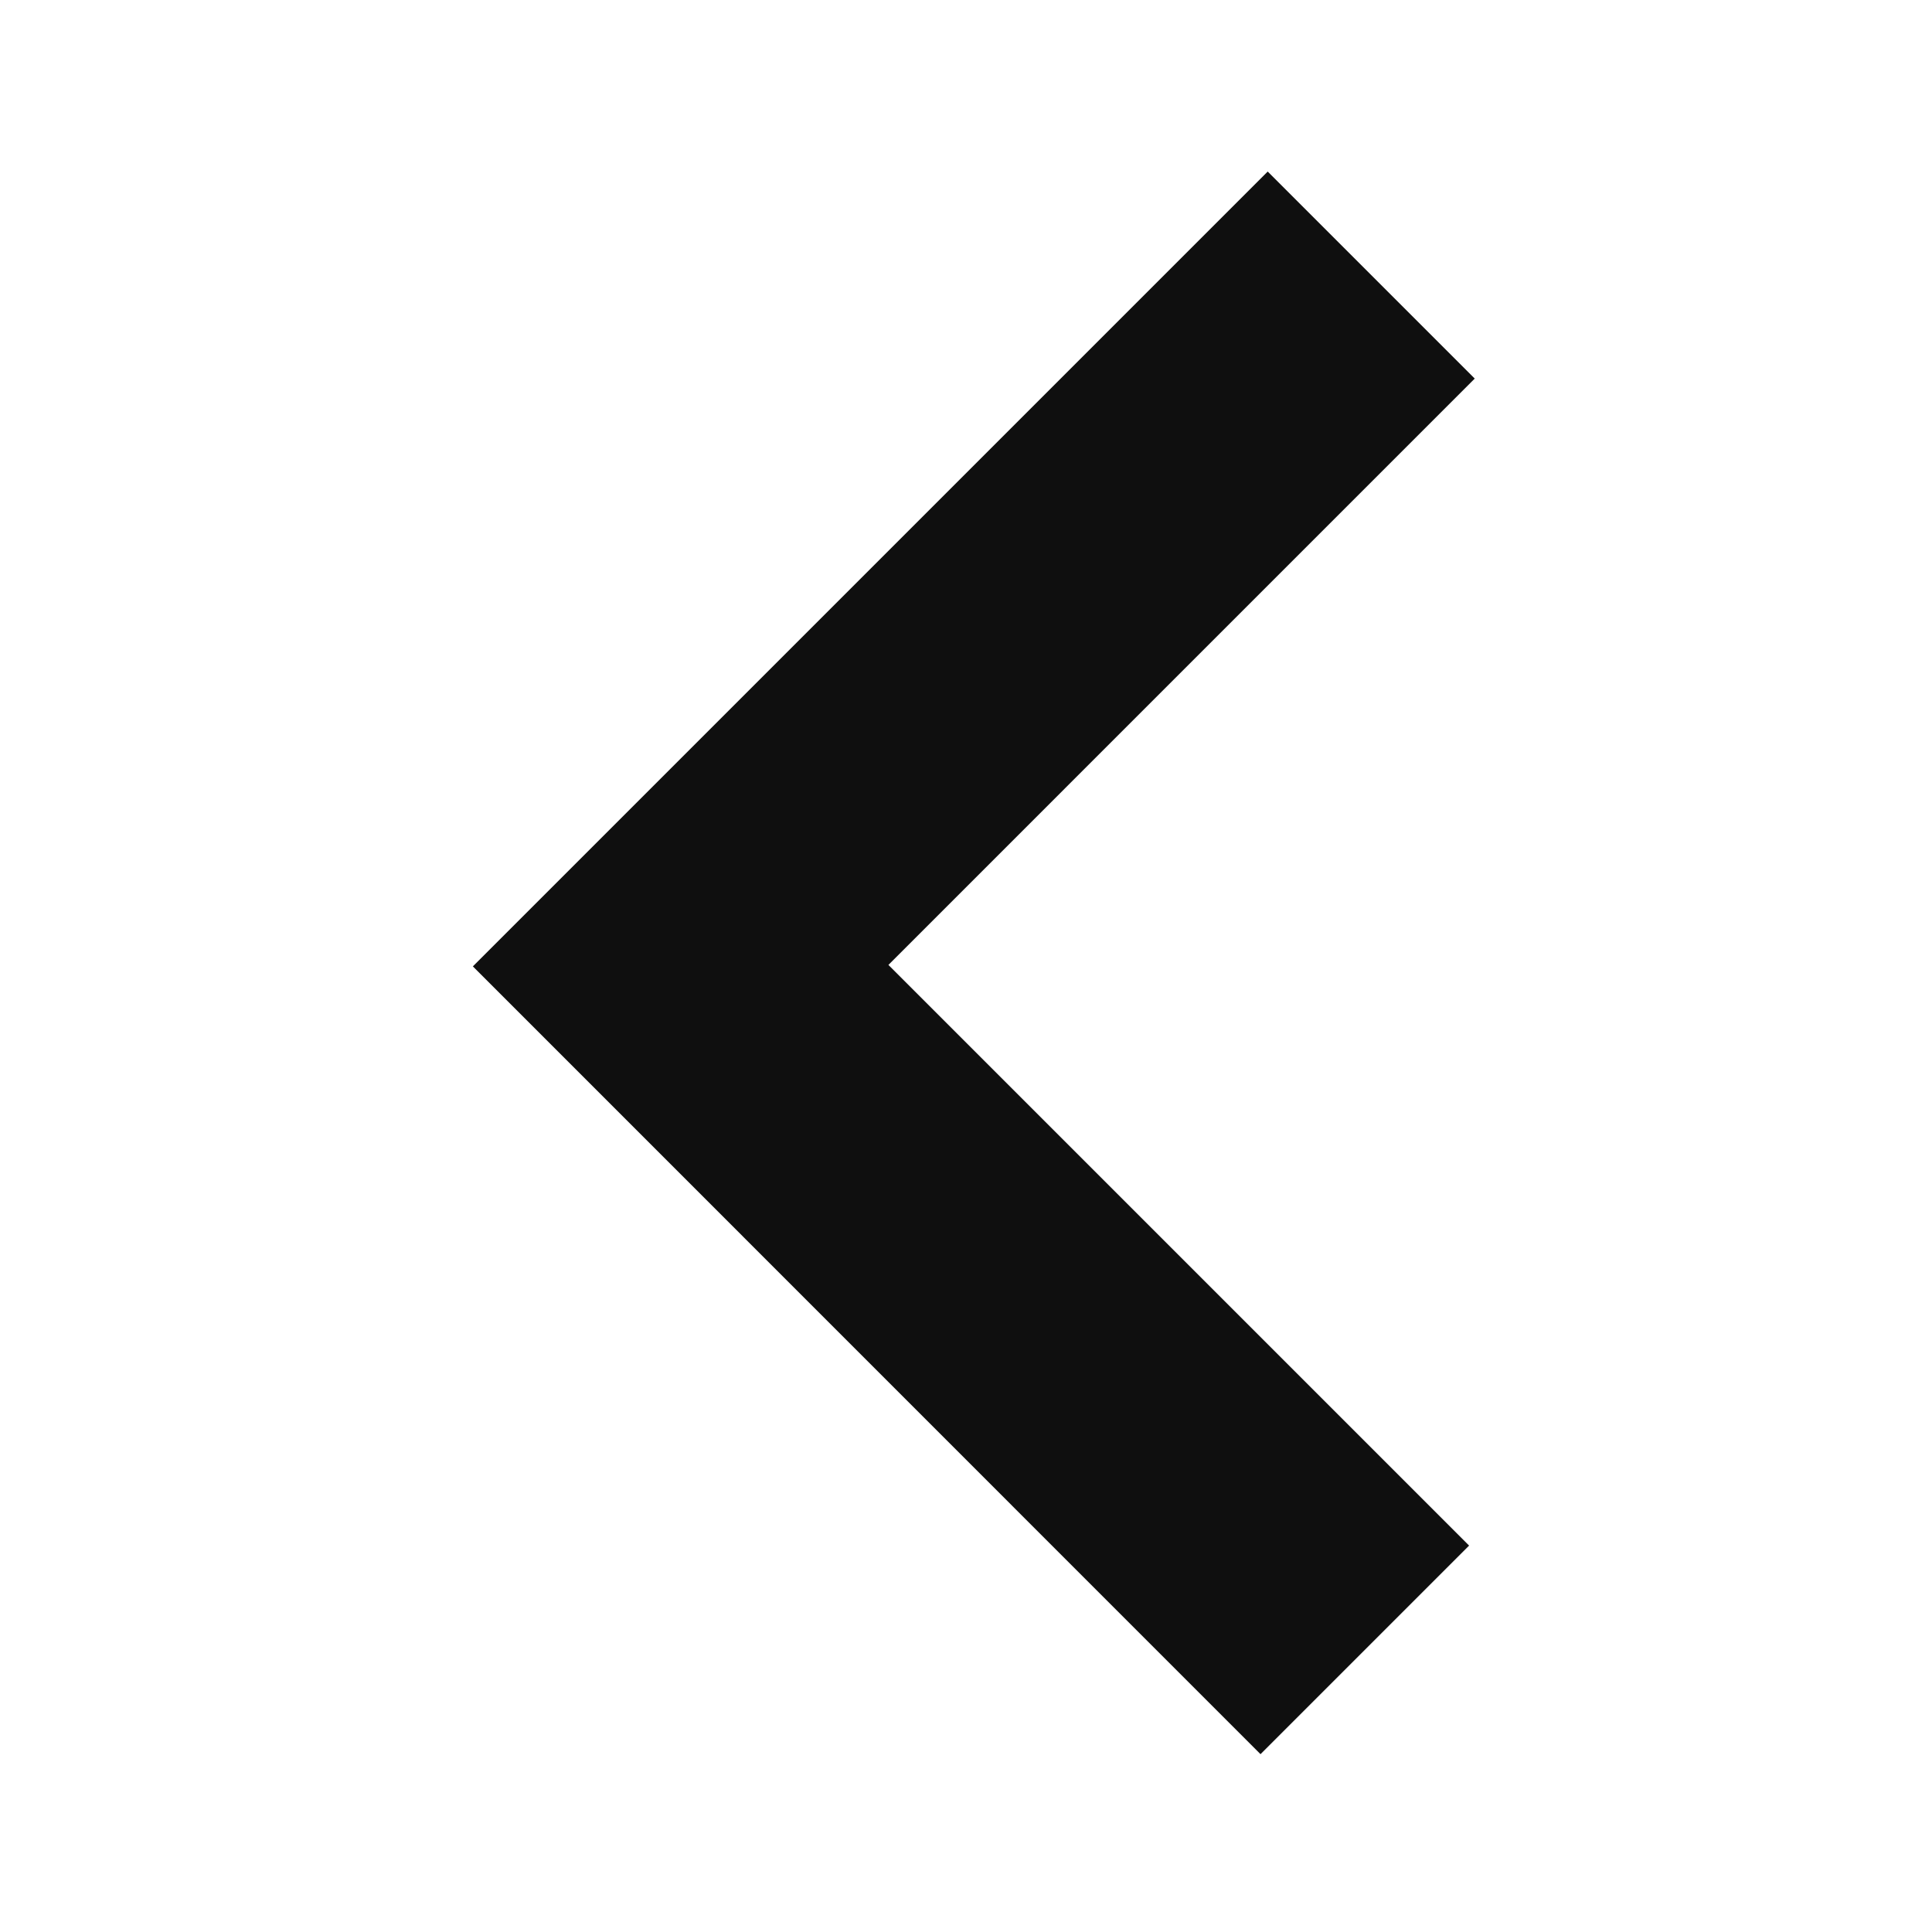
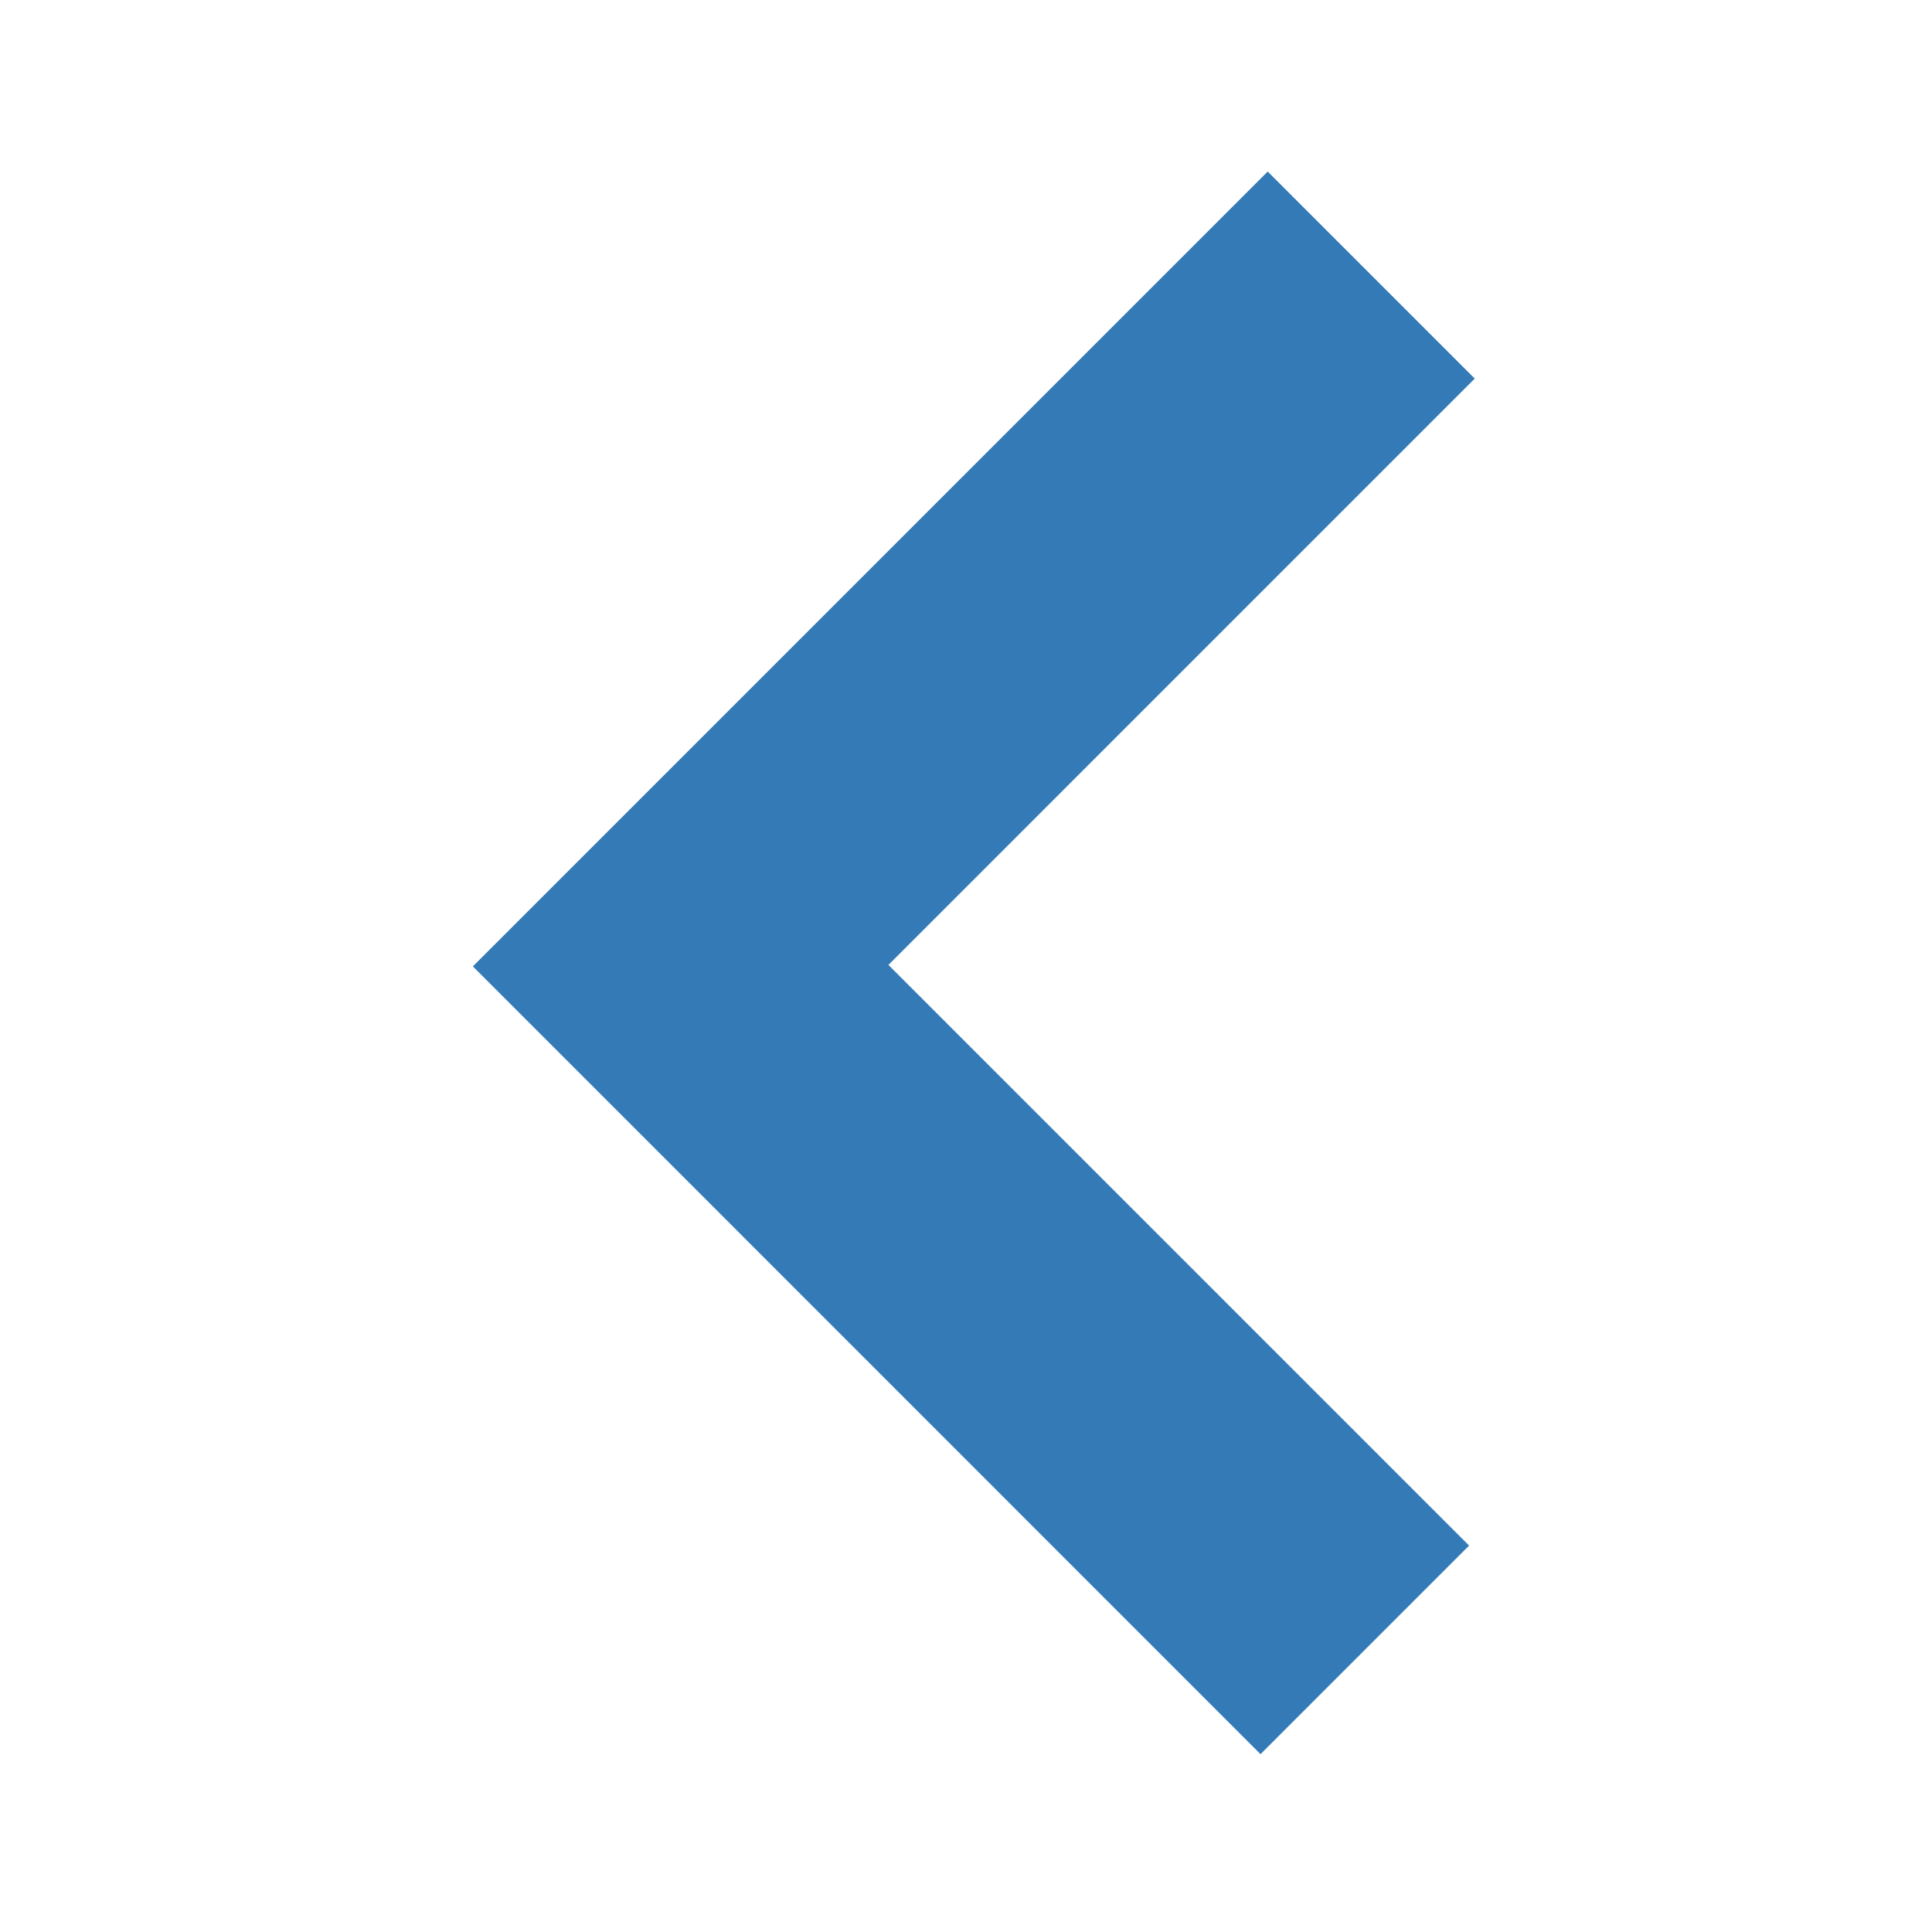
<svg xmlns="http://www.w3.org/2000/svg" version="1.1" id="Layer_1" x="0px" y="0px" width="25" height="25" viewBox="0 0 25 25" enable-background="new 0 0 40 40" xml:space="preserve">
  <defs id="defs19">
    <linearGradient gradientTransform="matrix(0.5780733,0,0,0.9001076,-189.7983,-219.6651)" gradientUnits="userSpaceOnUse" id="linearGradient2656" x1="358.603" x2="341.685" y1="247.413" y2="267.084">
      <stop offset="0" stop-color="#80ff26" id="stop7" />
      <stop offset="1" stop-color="#2c9600" id="stop9" />
    </linearGradient>
  </defs>
-   <path id="path13" d="m 16.404,2.22 2.679,2.679 -7.587,7.587 7.514,7.514 -2.699,2.699 L 6.119,12.505 16.404,2.22 Z" style="fill:#000000;fill-opacity:0.941;stroke:none;stroke-width:1.262;stroke-linecap:round;stroke-linejoin:round;stroke-miterlimit:4;stroke-dasharray:none;stroke-opacity:0.941" />
+   <path id="path13" d="m 16.404,2.22 2.679,2.679 -7.587,7.587 7.514,7.514 -2.699,2.699 L 6.119,12.505 16.404,2.22 Z" style="fill:#337ab7;fill-opacity:1;stroke:none;stroke-width:1.262;stroke-linecap:round;stroke-linejoin:round;stroke-miterlimit:4;stroke-dasharray:none;stroke-opacity:0.941" />
</svg>
